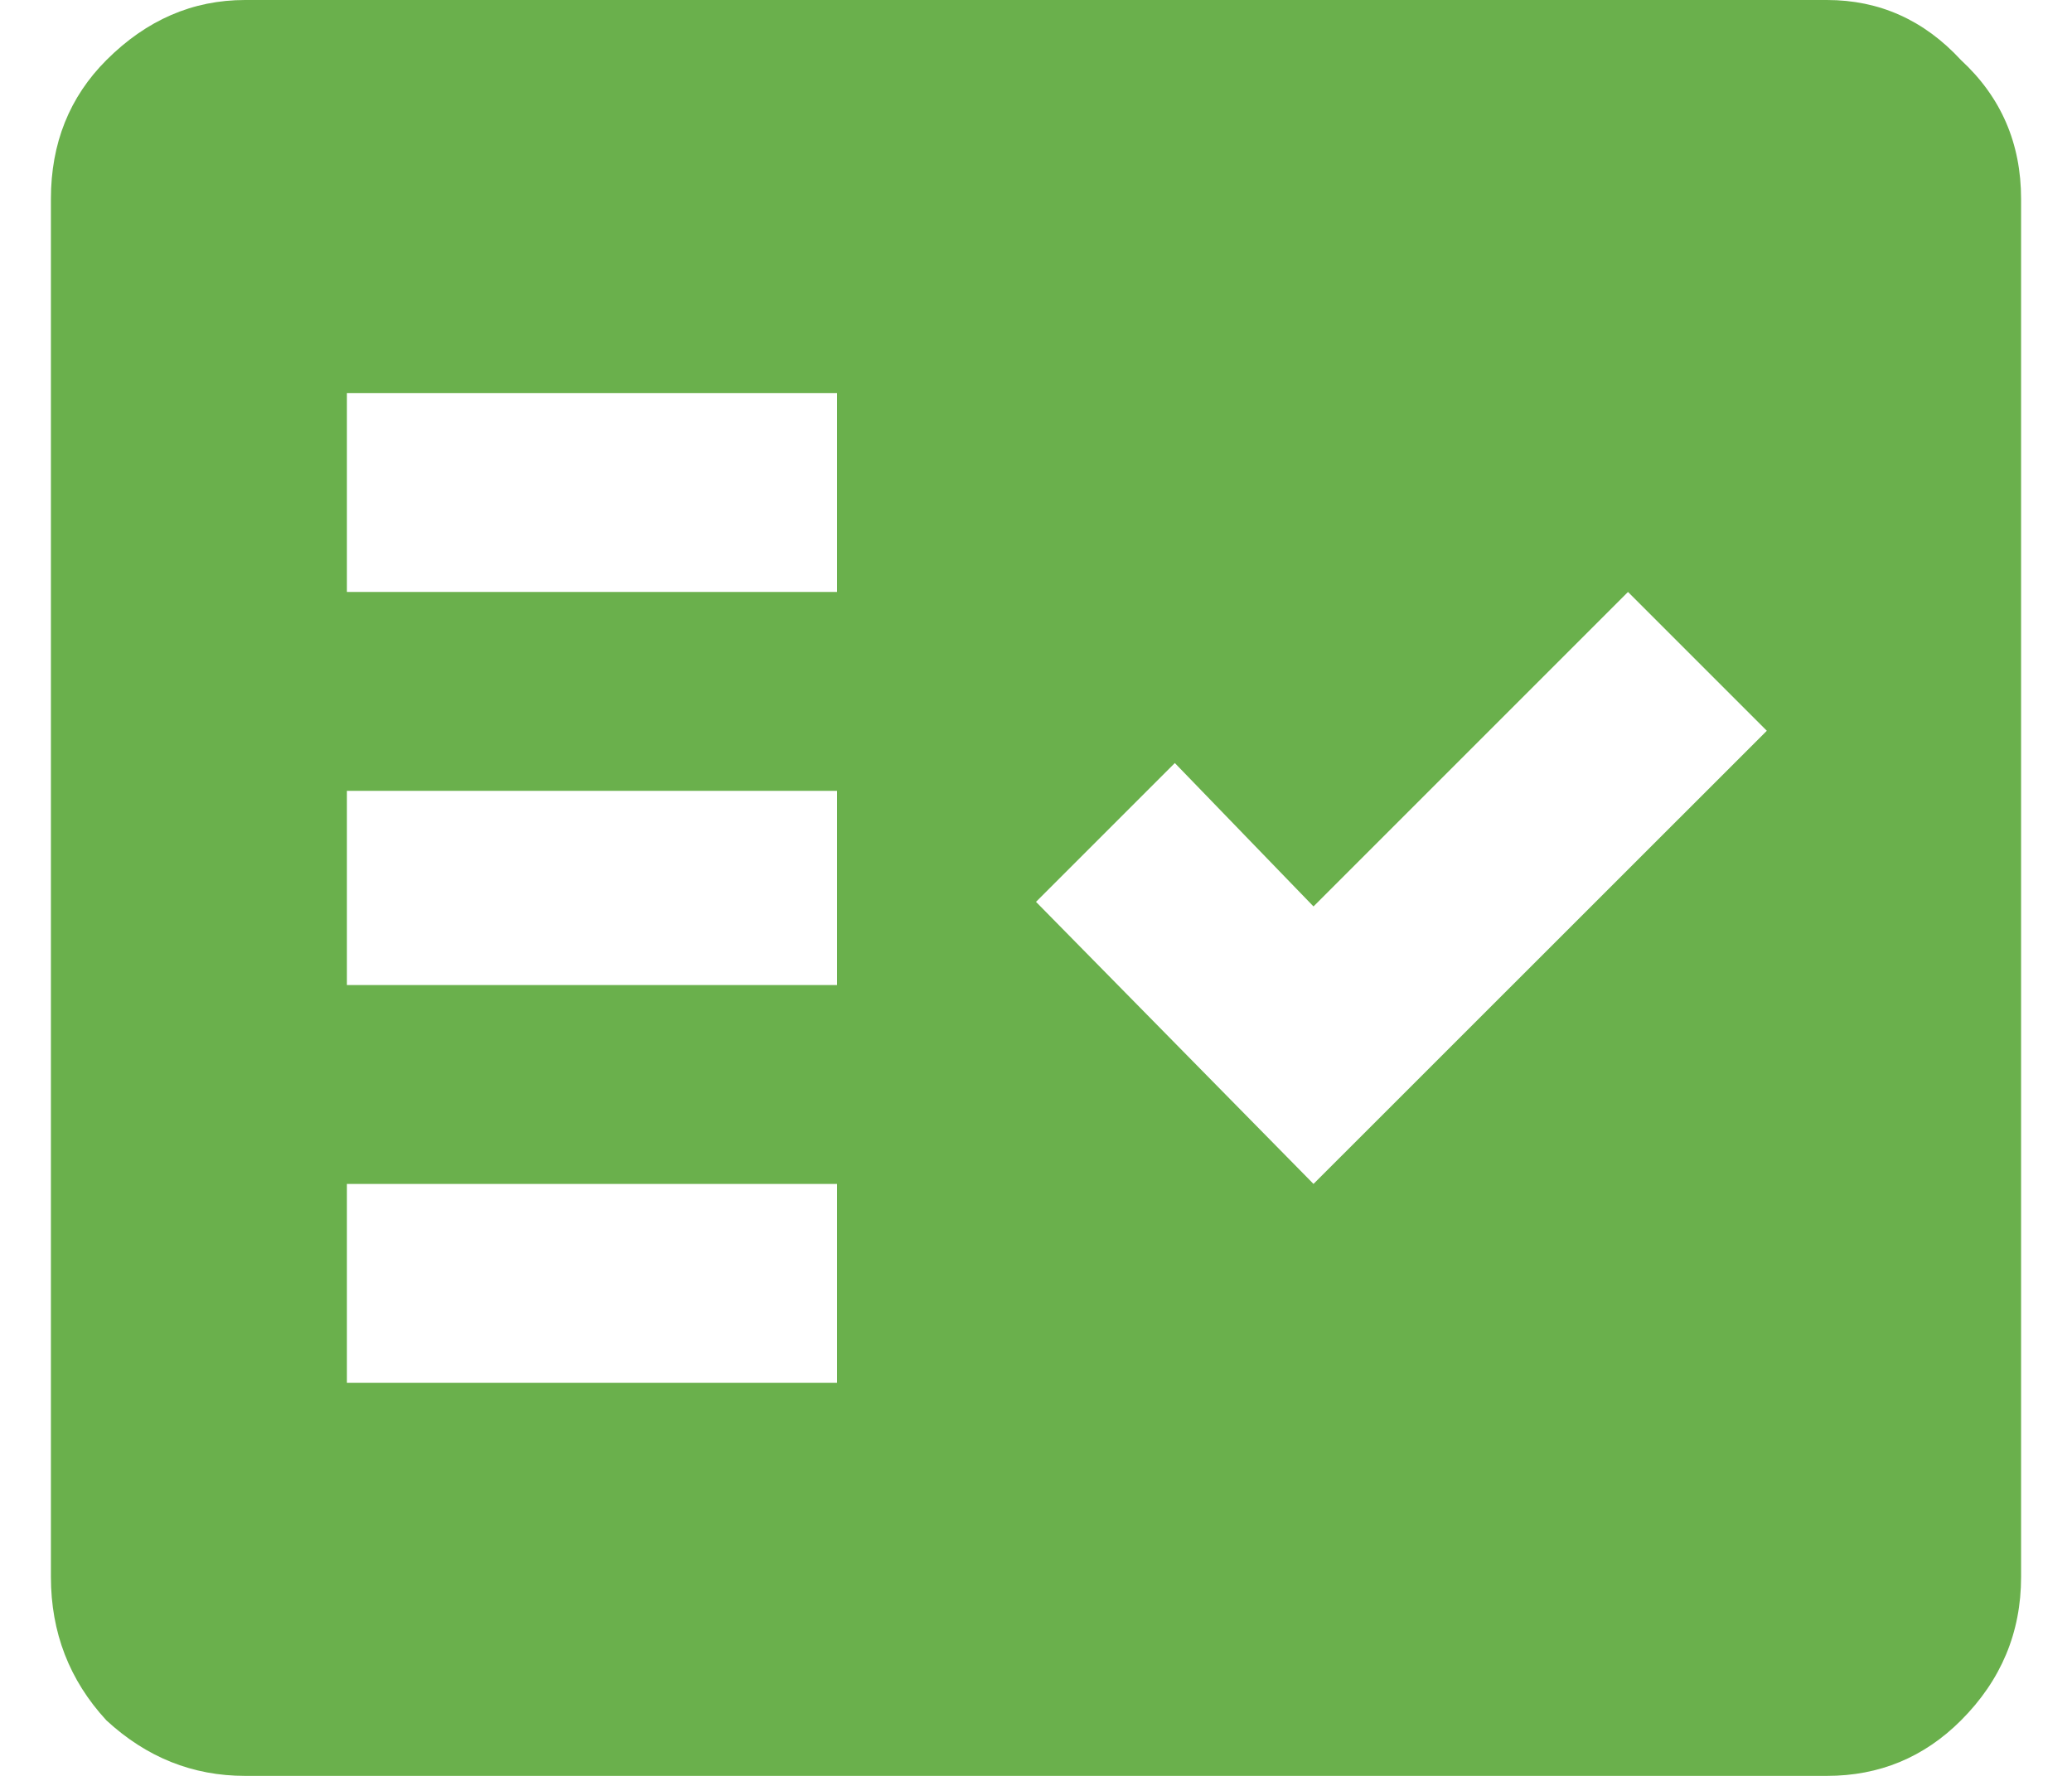
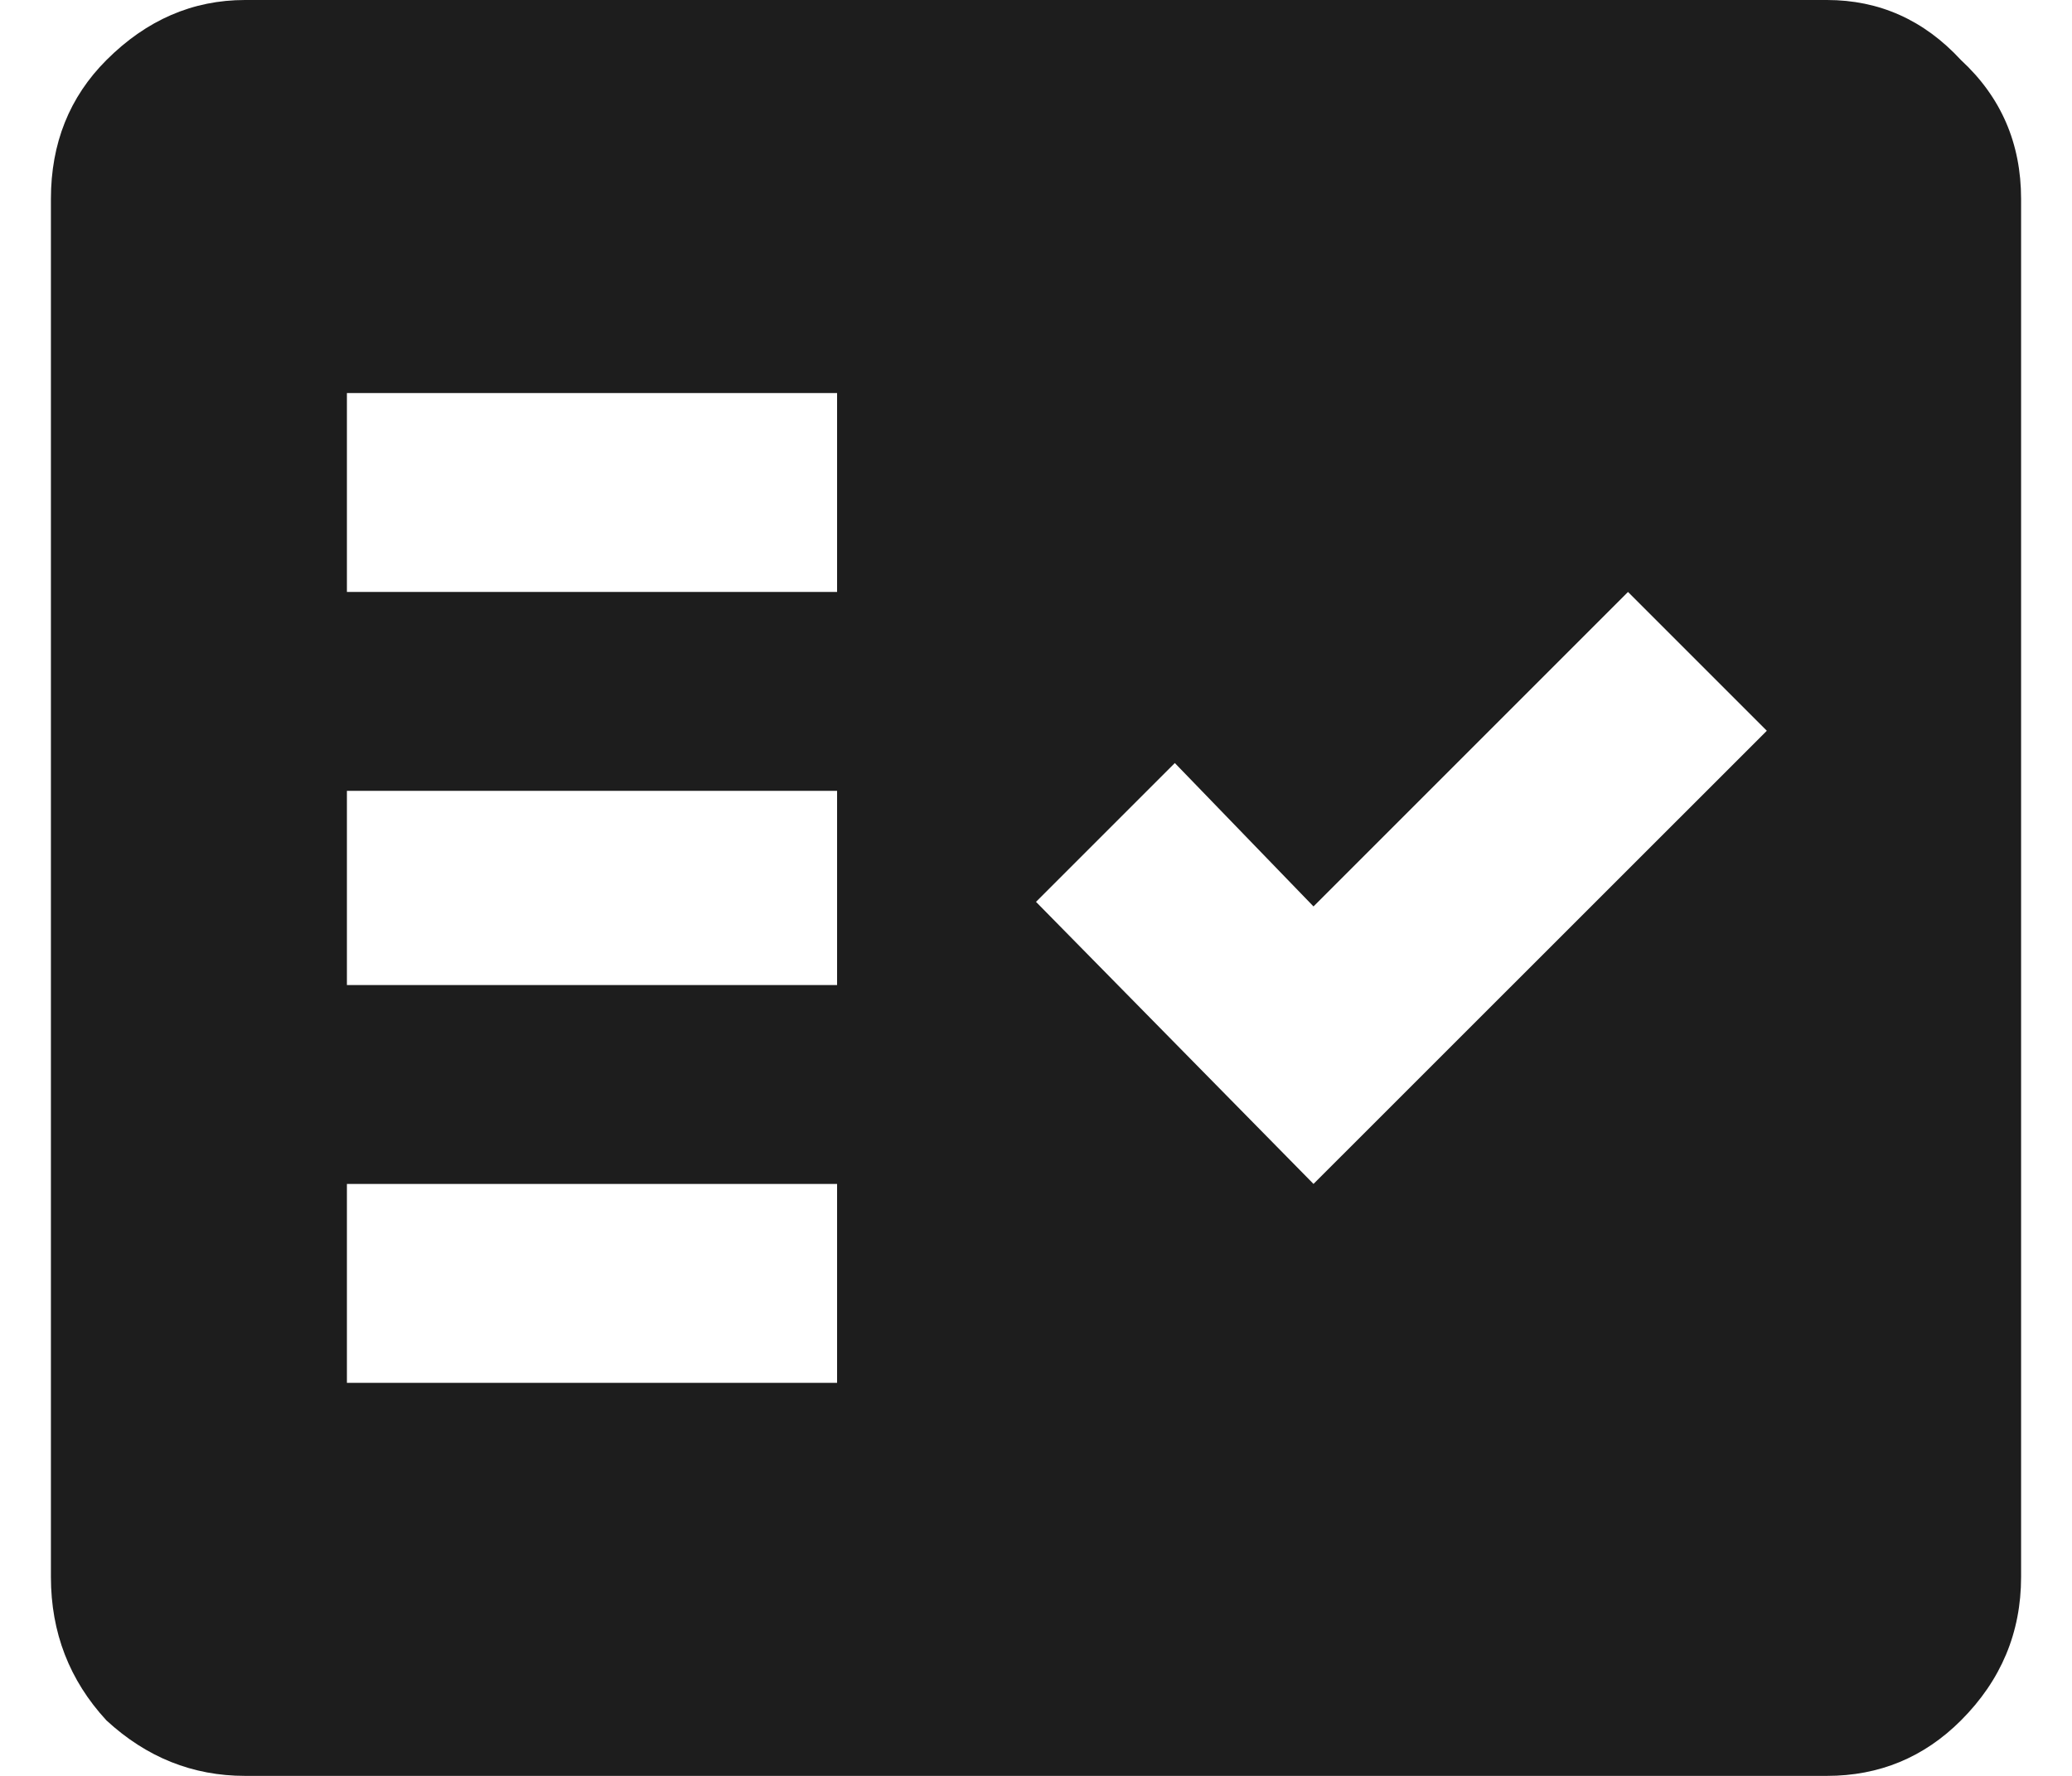
<svg xmlns="http://www.w3.org/2000/svg" width="14" height="12" viewBox="0 0 14 12" fill="none">
-   <path d="M12.344 0H1.656C1.302 0 0.99 0.135 0.719 0.406C0.469 0.656 0.344 0.969 0.344 1.344V10.656C0.344 11.031 0.469 11.354 0.719 11.625C0.99 11.875 1.302 12 1.656 12H12.344C12.698 12 13 11.875 13.25 11.625C13.521 11.354 13.656 11.031 13.656 10.656V1.344C13.656 0.969 13.521 0.656 13.25 0.406C13 0.135 12.698 0 12.344 0ZM5.656 9.344H2.344V8H5.656V9.344ZM5.656 6.656H2.344V5.344H5.656V6.656ZM5.656 4H2.344V2.656H5.656V4ZM8.875 8L7 6.094L7.938 5.156L8.875 6.125L11 4L11.938 4.938L8.875 8Z" fill="#6AB04C" />
+   <path d="M12.344 0H1.656C1.302 0 0.99 0.135 0.719 0.406C0.469 0.656 0.344 0.969 0.344 1.344V10.656C0.344 11.031 0.469 11.354 0.719 11.625C0.99 11.875 1.302 12 1.656 12H12.344C12.698 12 13 11.875 13.25 11.625C13.521 11.354 13.656 11.031 13.656 10.656V1.344C13.656 0.969 13.521 0.656 13.25 0.406C13 0.135 12.698 0 12.344 0ZM5.656 9.344H2.344V8H5.656V9.344ZM5.656 6.656H2.344V5.344H5.656V6.656ZM5.656 4H2.344V2.656H5.656V4ZM8.875 8L7 6.094L7.938 5.156L8.875 6.125L11 4L11.938 4.938L8.875 8Z" fill="#1D1D1D" />
</svg>
